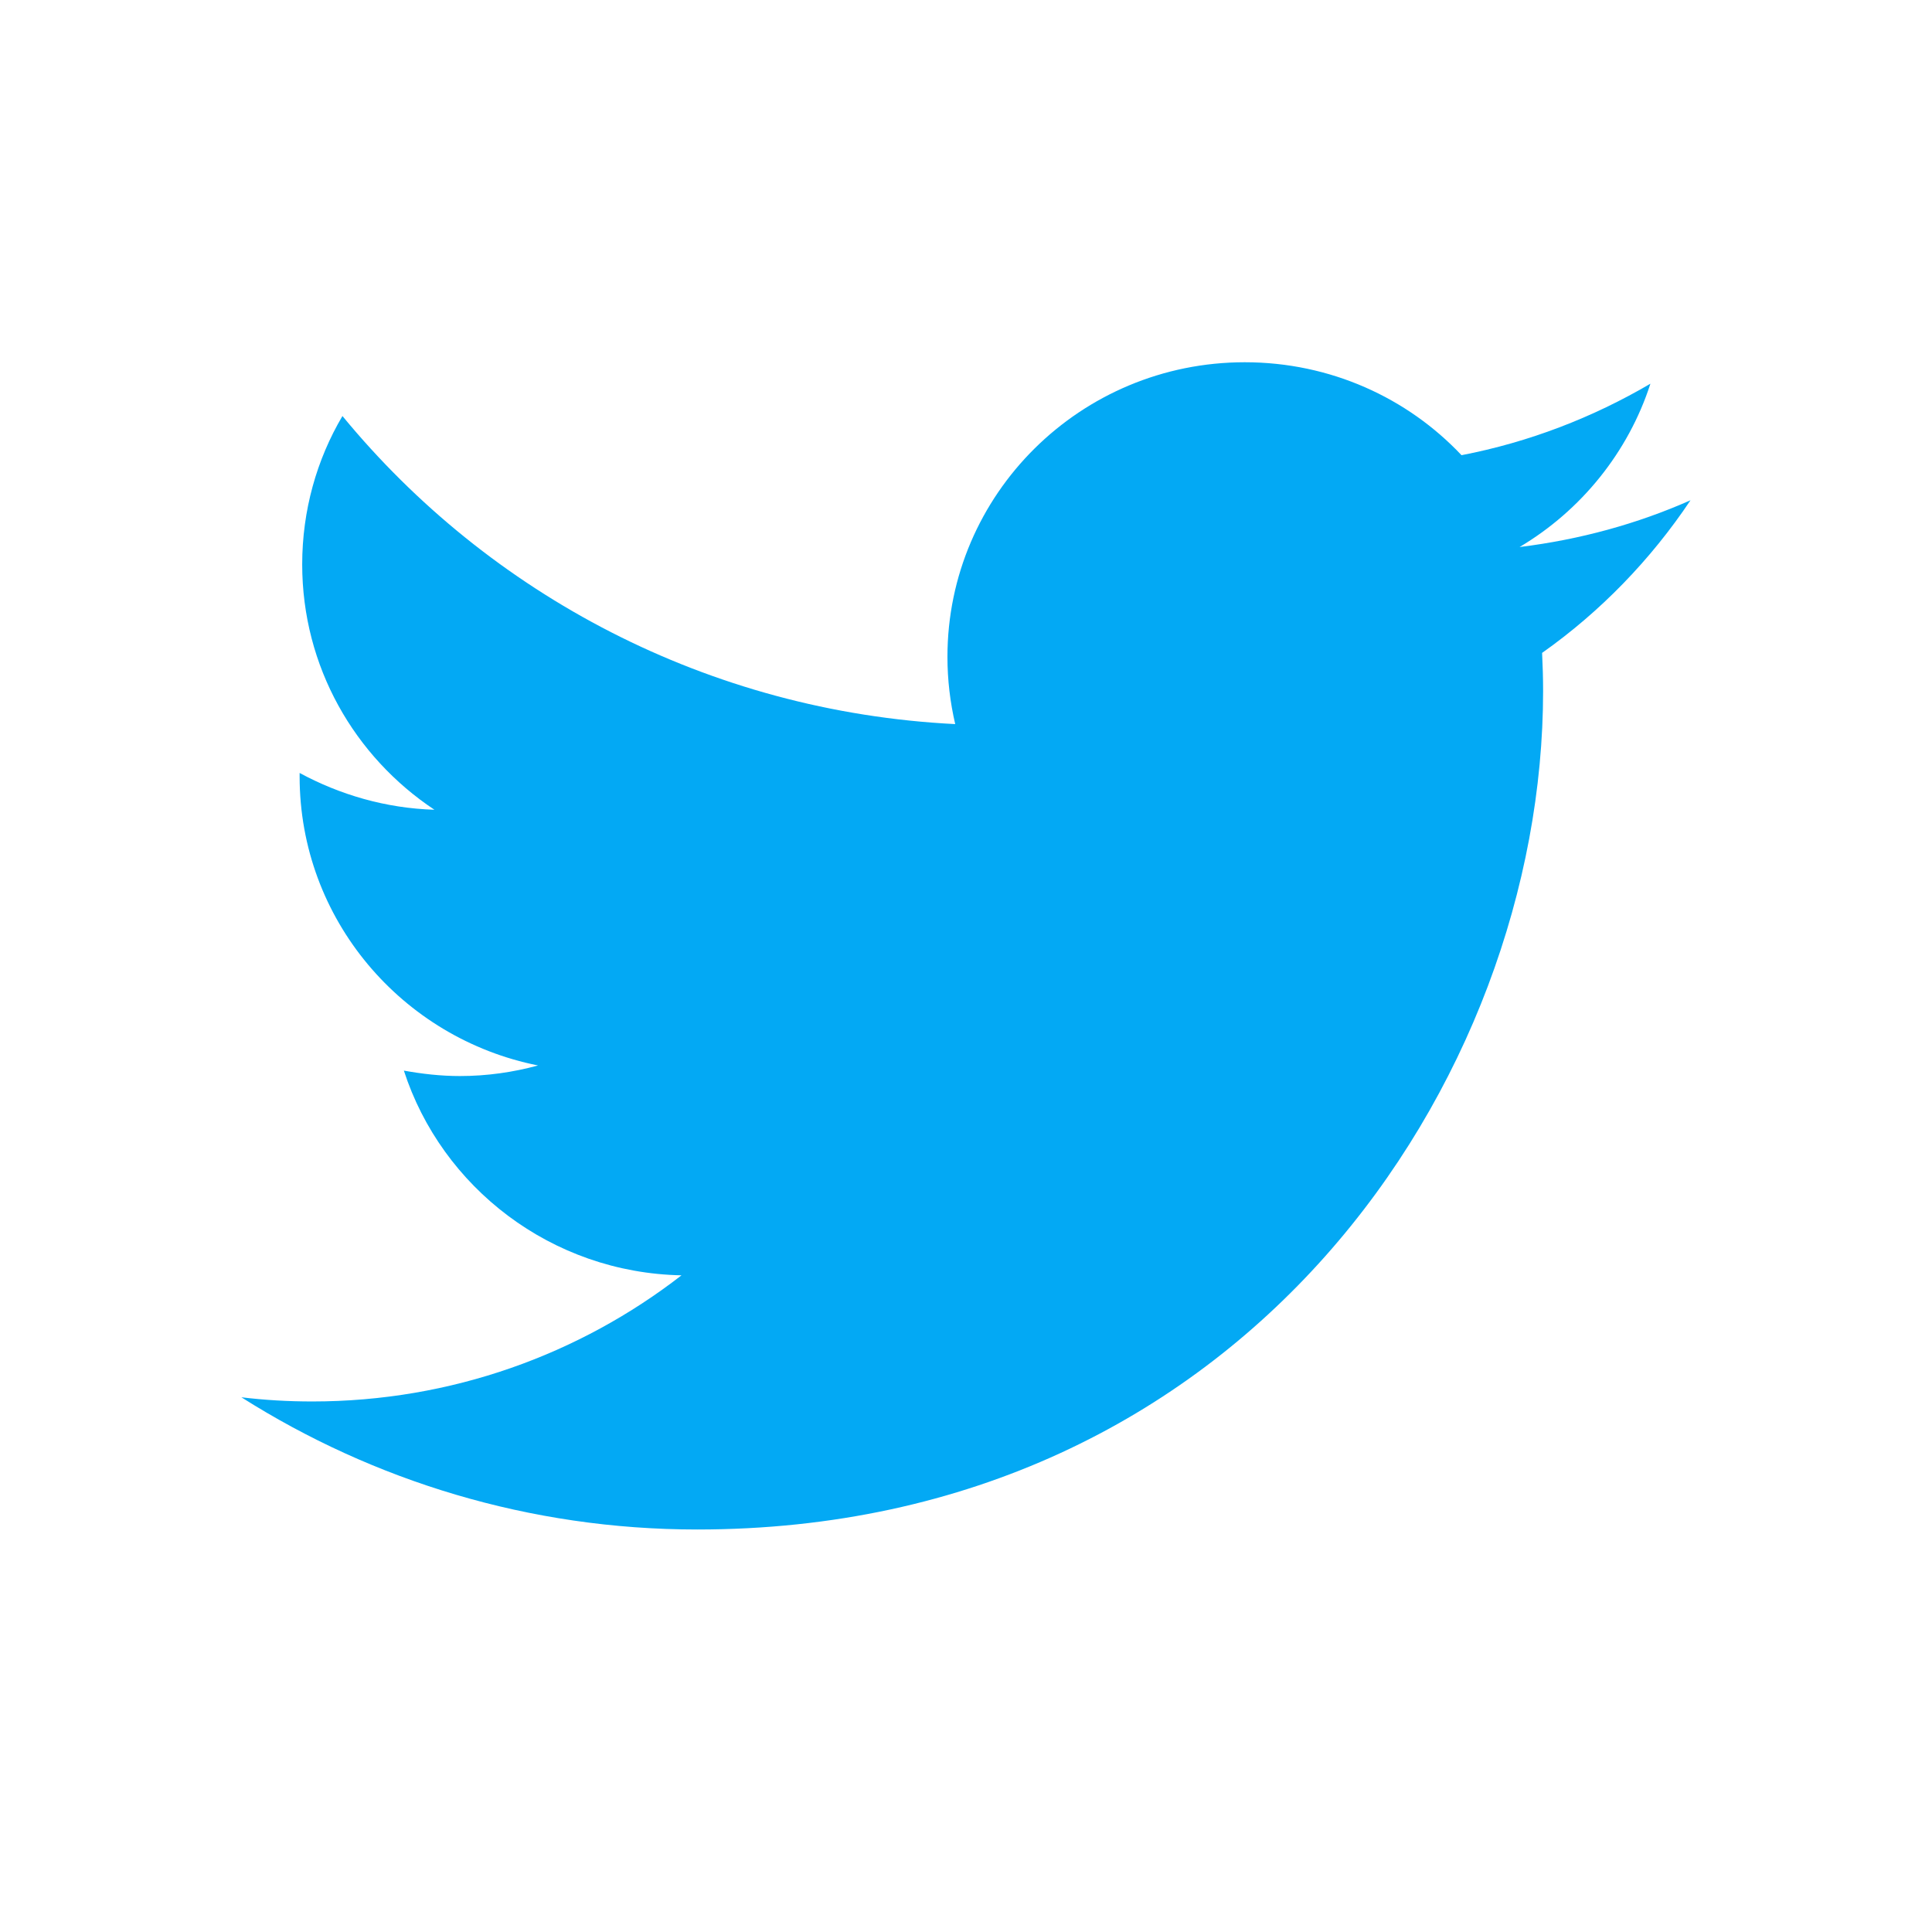
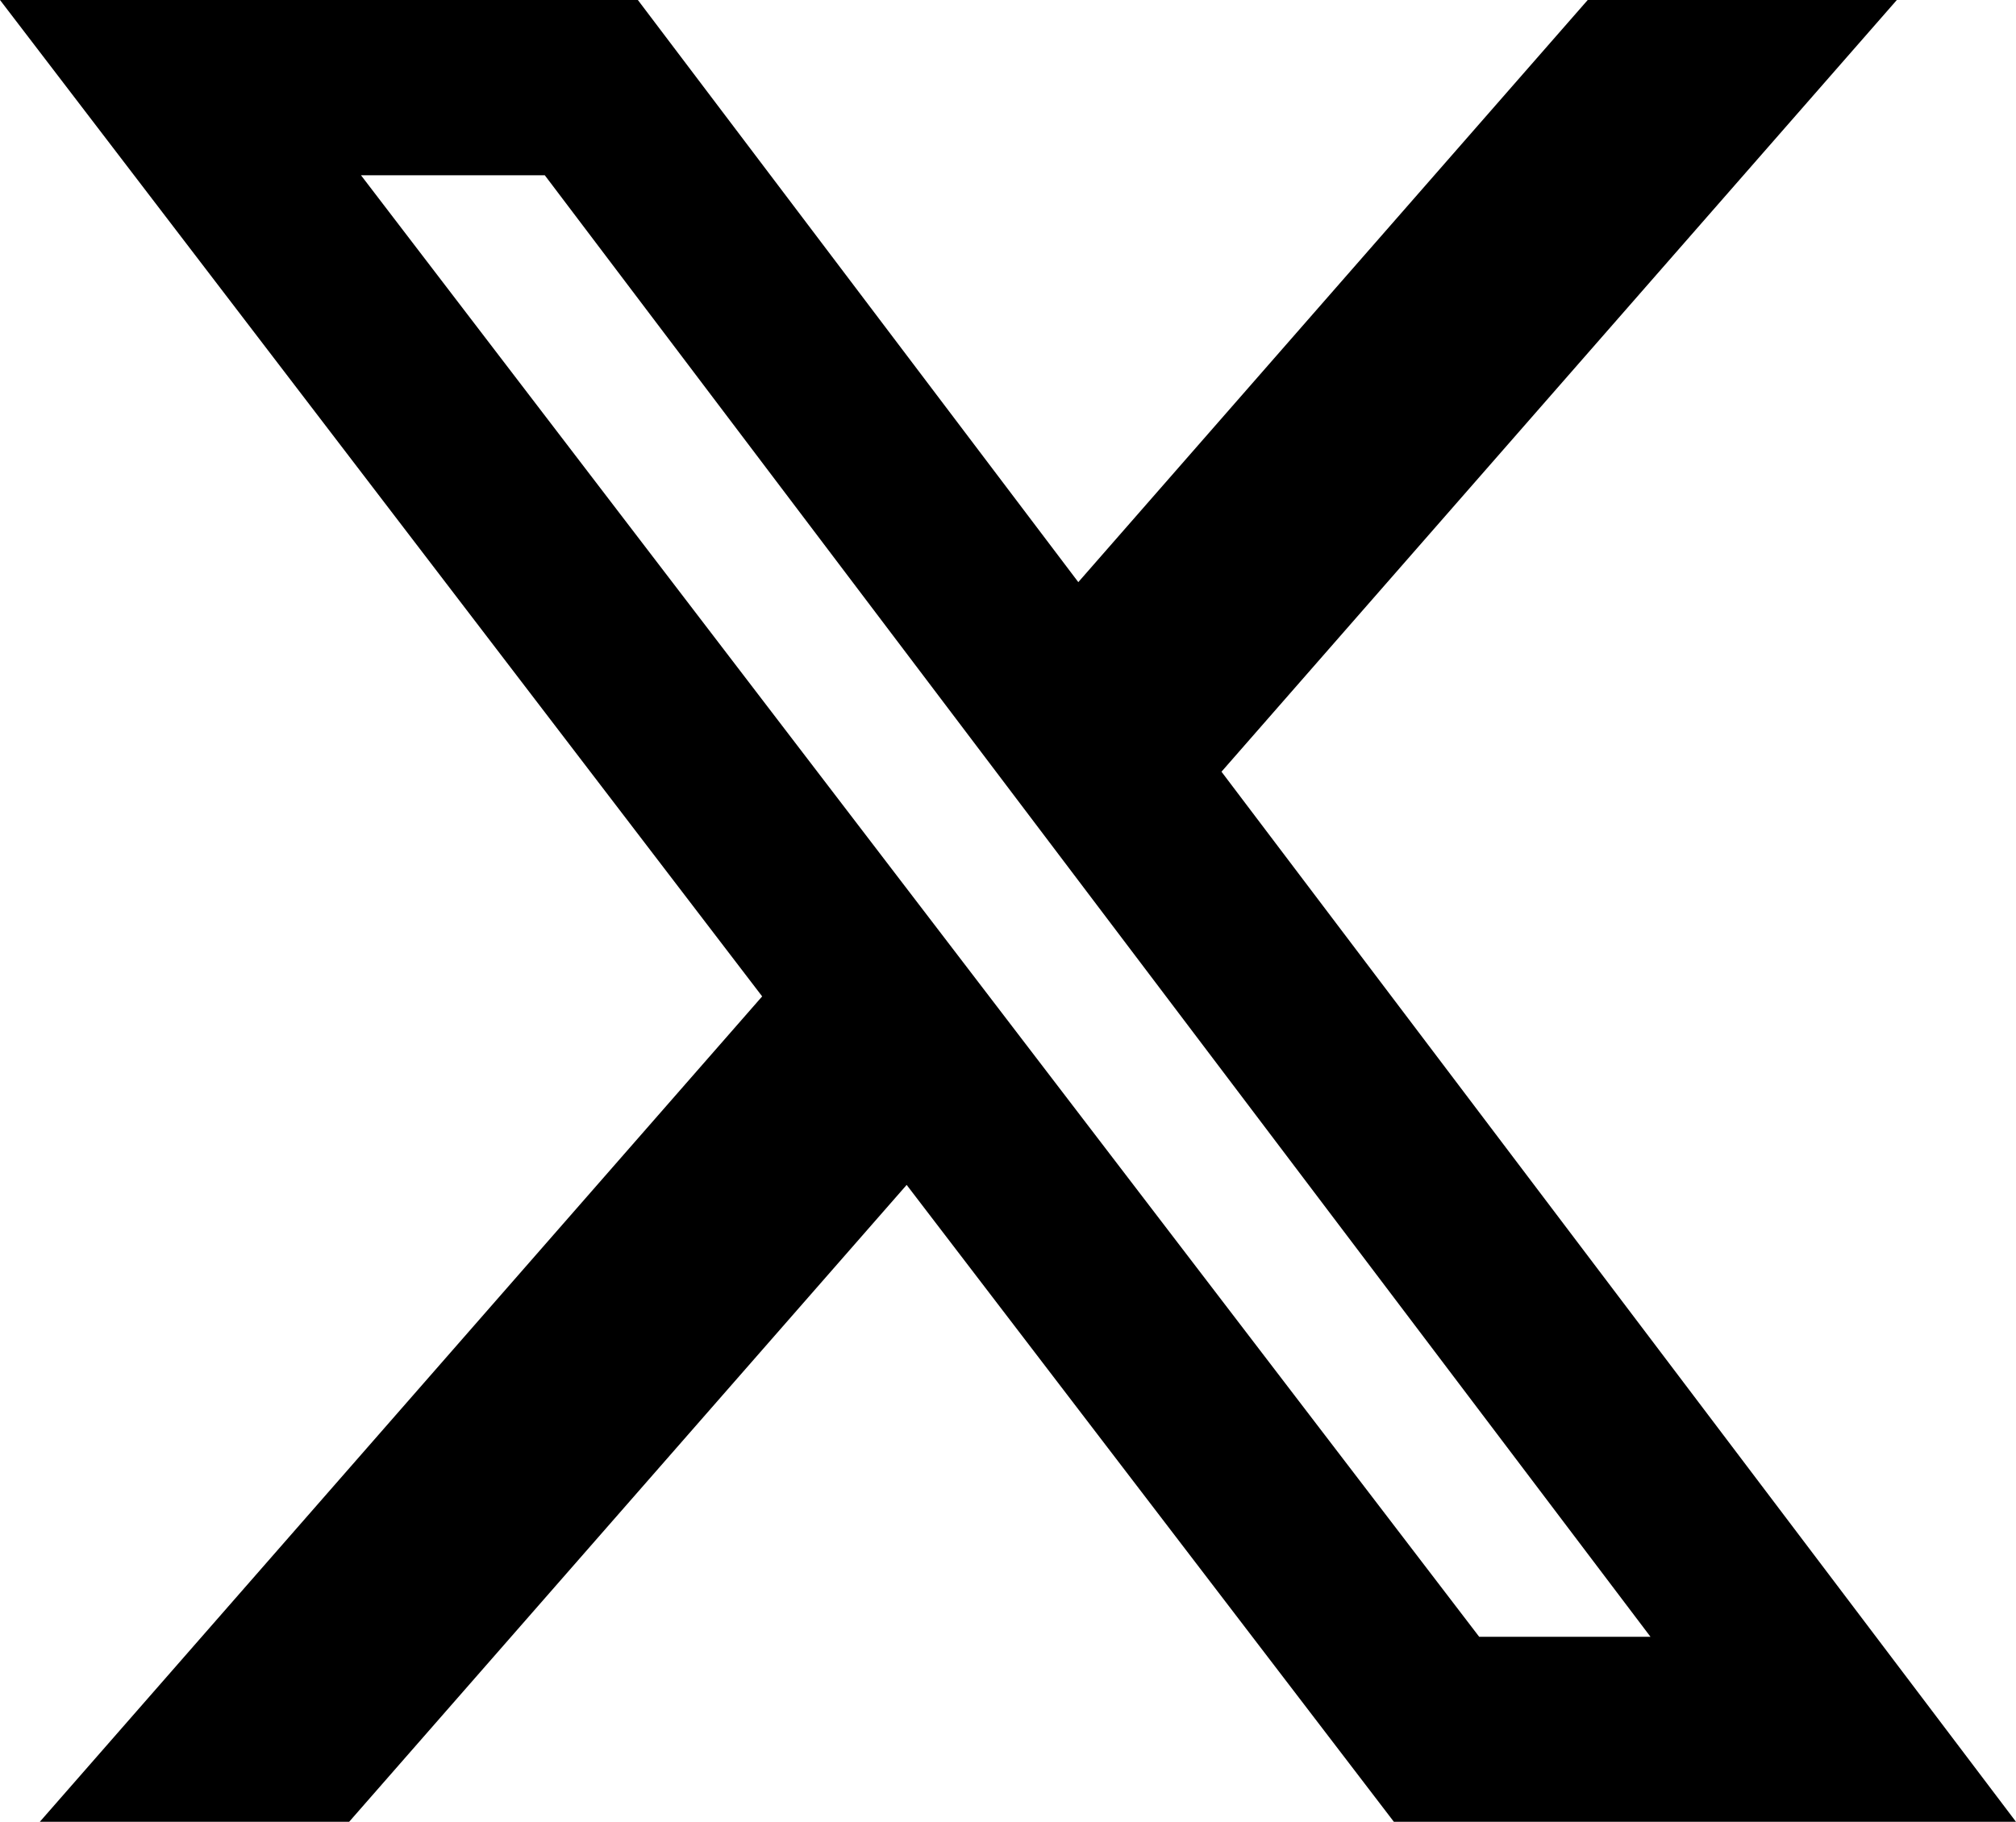
- <svg xmlns="http://www.w3.org/2000/svg" viewBox="0 0 48 48" width="240px" height="240px">
-   <path fill="#03A9F4" d="M42,12.429c-1.323,0.586-2.746,0.977-4.247,1.162c1.526-0.906,2.7-2.351,3.251-4.058c-1.428,0.837-3.01,1.452-4.693,1.776C34.967,9.884,33.05,9,30.926,9c-4.08,0-7.387,3.278-7.387,7.32c0,0.572,0.067,1.129,0.193,1.67c-6.138-0.308-11.582-3.226-15.224-7.654c-0.64,1.082-1,2.349-1,3.686c0,2.541,1.301,4.778,3.285,6.096c-1.211-0.037-2.351-0.374-3.349-0.914c0,0.022,0,0.055,0,0.086c0,3.551,2.547,6.508,5.923,7.181c-0.617,0.169-1.269,0.263-1.941,0.263c-0.477,0-0.942-0.054-1.392-0.135c0.94,2.902,3.667,5.023,6.898,5.086c-2.528,1.96-5.712,3.134-9.174,3.134c-0.598,0-1.183-0.034-1.761-0.104C9.268,36.786,13.152,38,17.321,38c13.585,0,21.017-11.156,21.017-20.834c0-0.317-0.01-0.633-0.025-0.945C39.763,15.197,41.013,13.905,42,12.429" />
+ <svg xmlns="http://www.w3.org/2000/svg" shape-rendering="geometricPrecision" text-rendering="geometricPrecision" image-rendering="optimizeQuality" fill-rule="evenodd" clip-rule="evenodd" viewBox="0 0 512 462.799">
+   <path fill-rule="nonzero" d="M403.229 0h78.506L310.219 196.04 512 462.799H354.002L230.261 301.007 88.669 462.799h-78.56l183.455-209.683L0 0h161.999l111.856 147.88L403.229 0zm-27.556 415.805h43.505L138.363 44.527h-46.68l283.99 371.278z" />
</svg>
